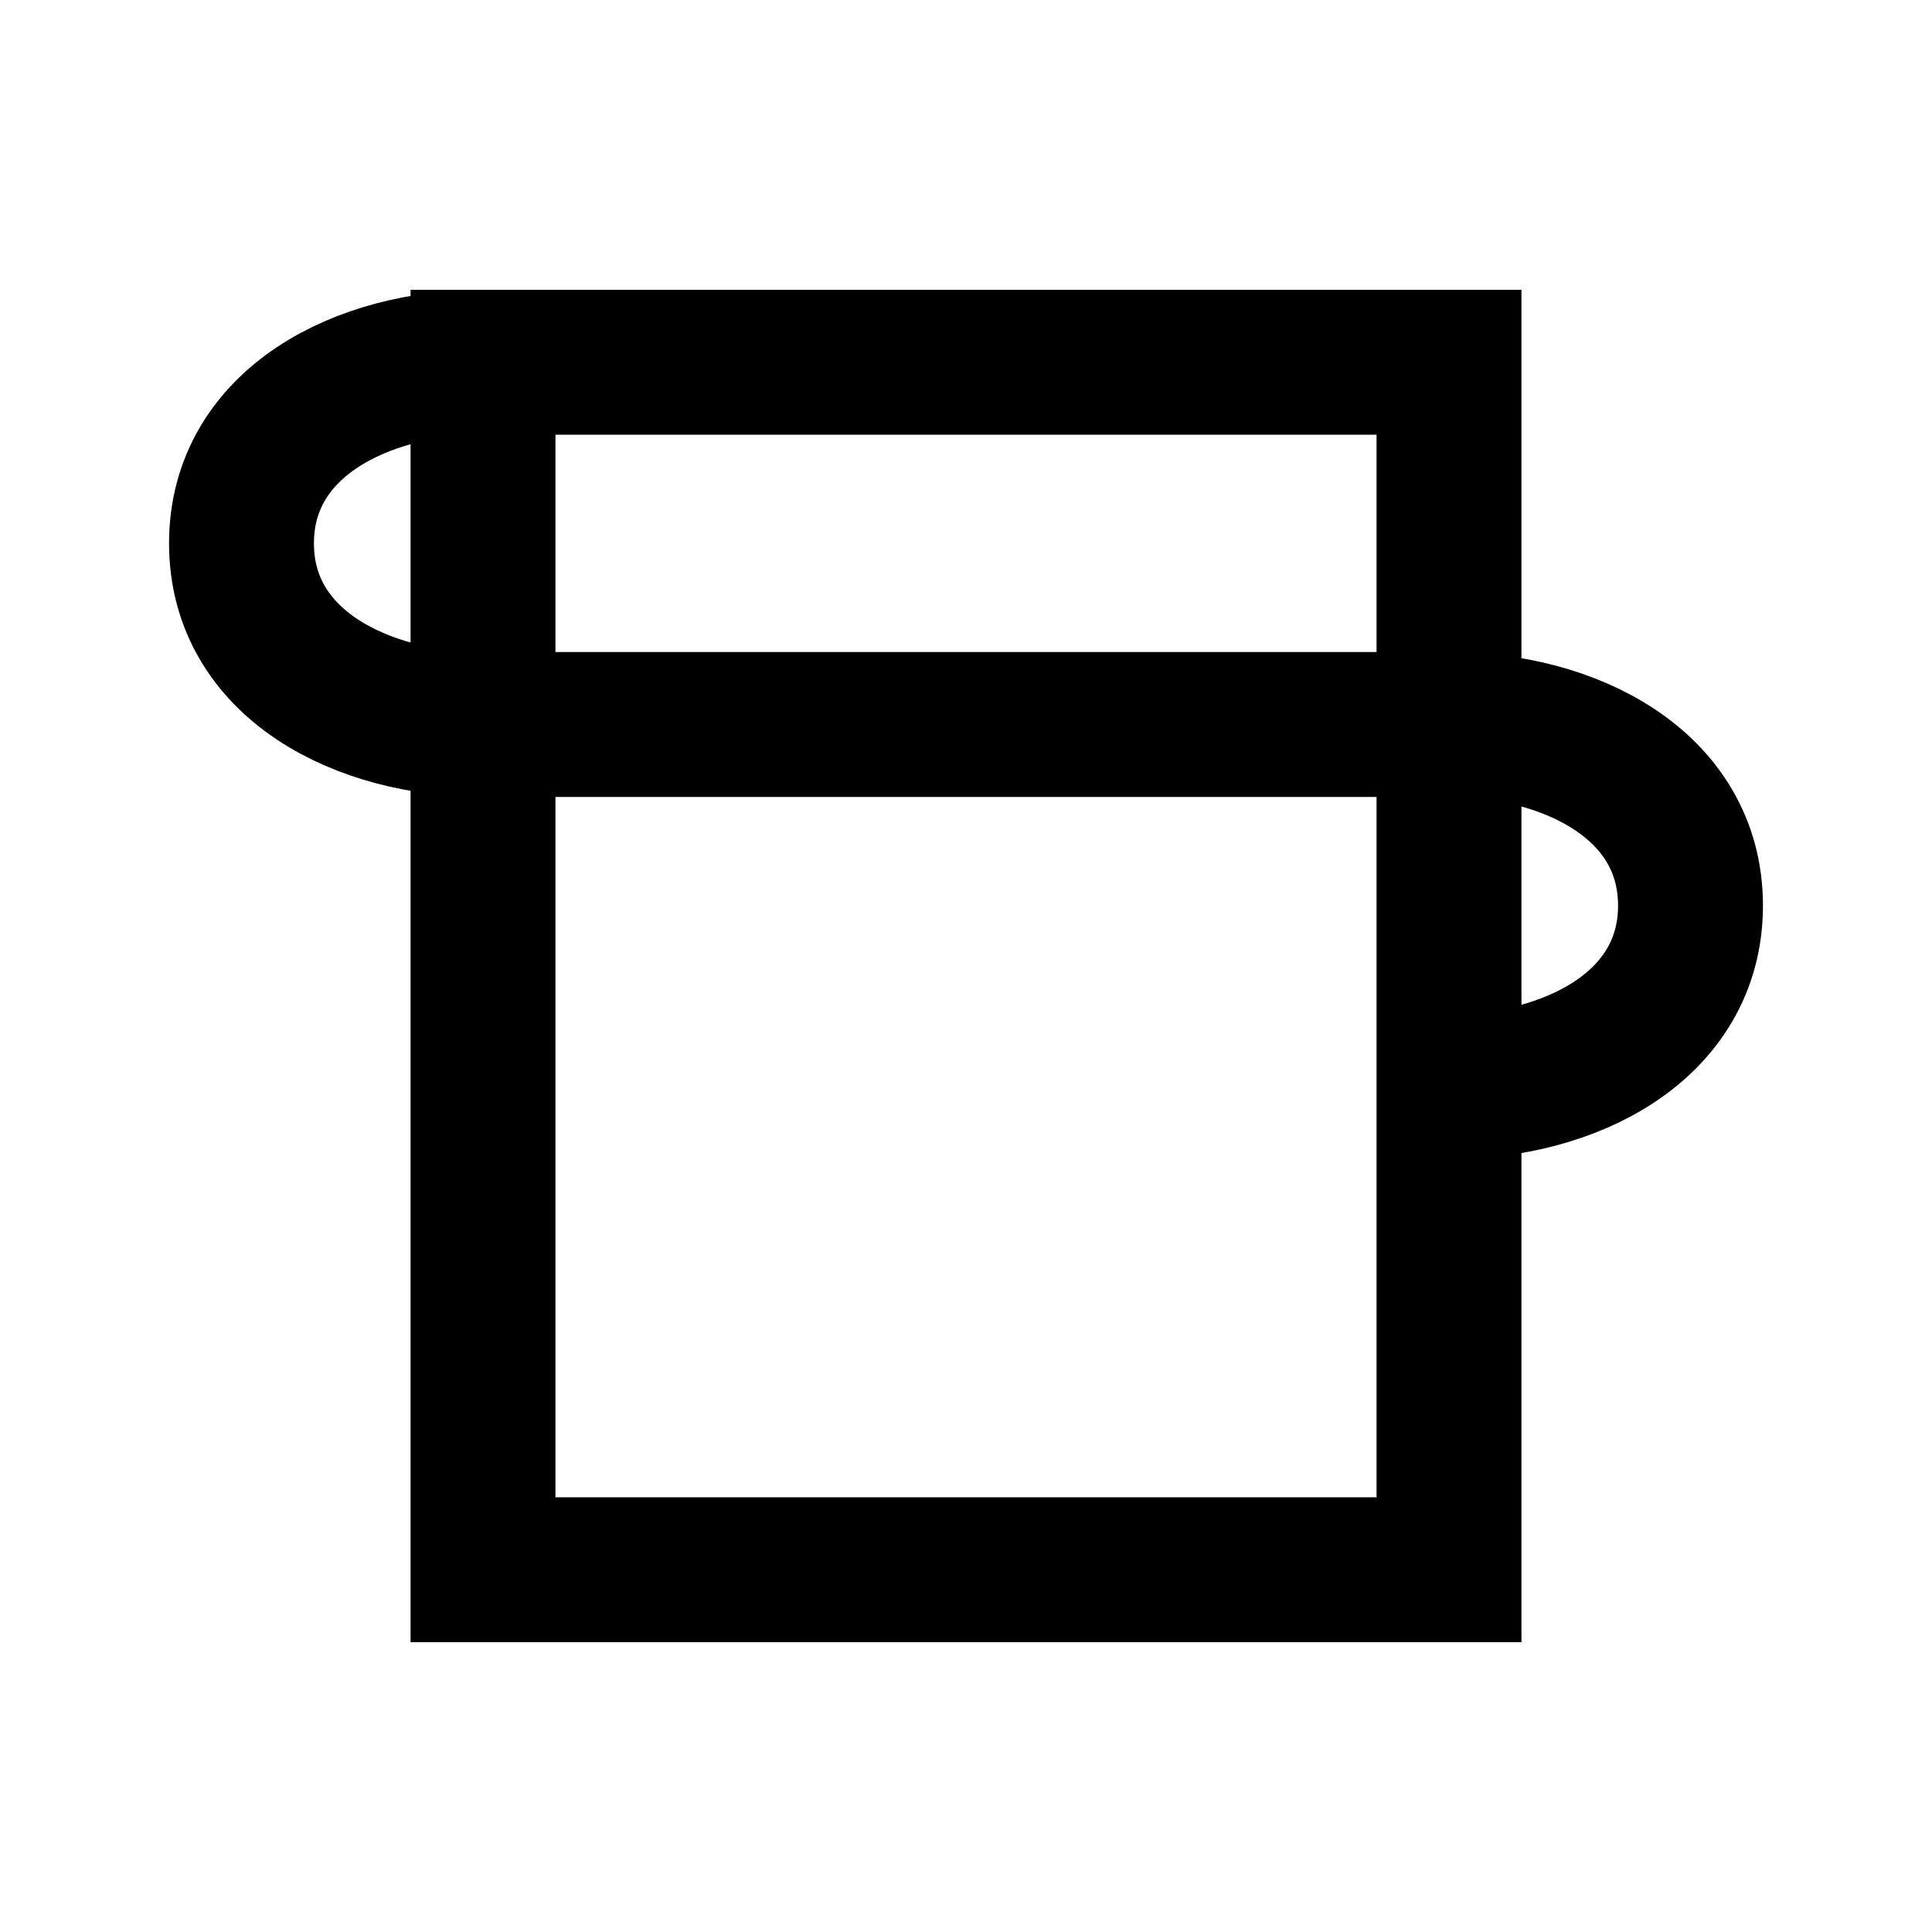
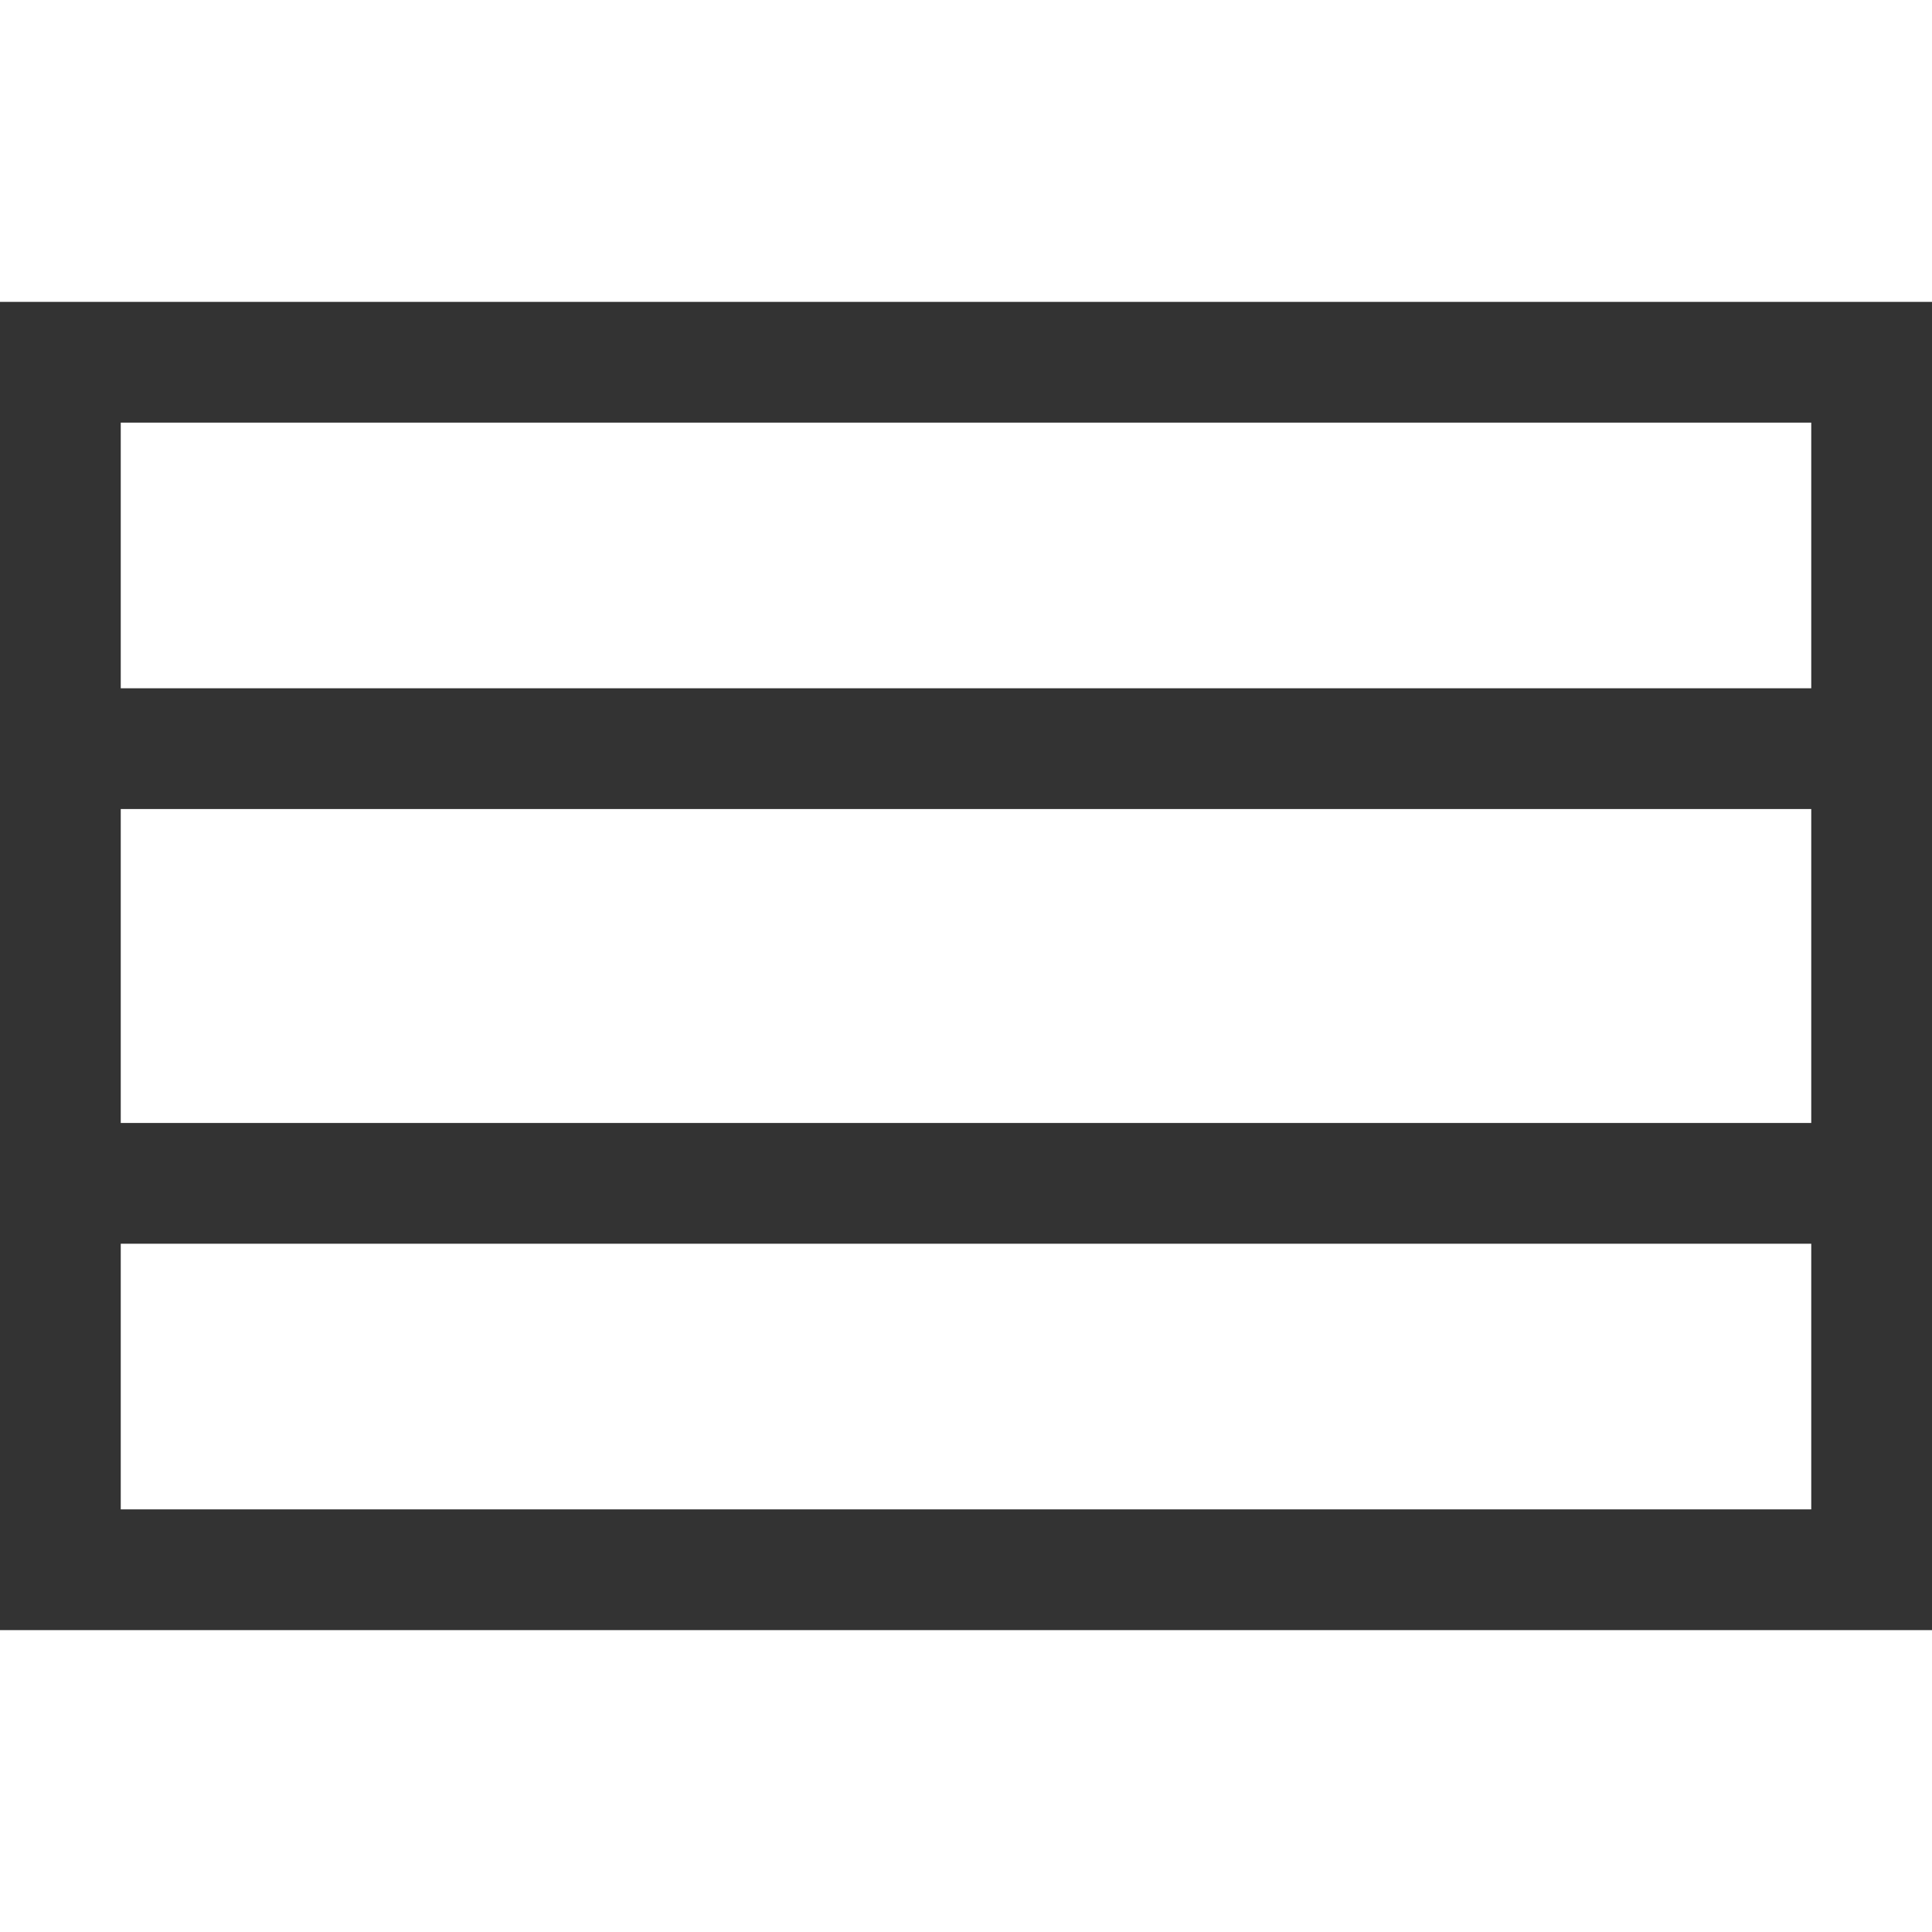
- <svg xmlns="http://www.w3.org/2000/svg" viewBox="0 0 16 16" width="16" height="16">
-   <path d="M4 3c-1 0-2 .5-2 1.5S3 6 4 6h8c1 0 2 .5 2 1.5s-1 1.5-2 1.5" fill="none" stroke="currentColor" stroke-width="1.2" />
-   <rect x="4" y="3" width="8" height="10" rx="0" fill="none" stroke="currentColor" stroke-width="1.2" />
+ <svg xmlns="http://www.w3.org/2000/svg" version="1.1" viewBox="0 0 160 160" width="16" height="16">
+   <rect x="5" y="30" width="150" height="100" fill="none" stroke="#333333" stroke-miterlimit="10" stroke-width="10" />
+   <line fill="none" stroke="#333333" stroke-miterlimit="10" stroke-width="10" x1="5" x2="155" y1="62" y2="62" />
+   <line fill="none" stroke="#333333" stroke-miterlimit="10" stroke-width="10" x1="5" x2="155" y1="98" y2="98" />
</svg>
